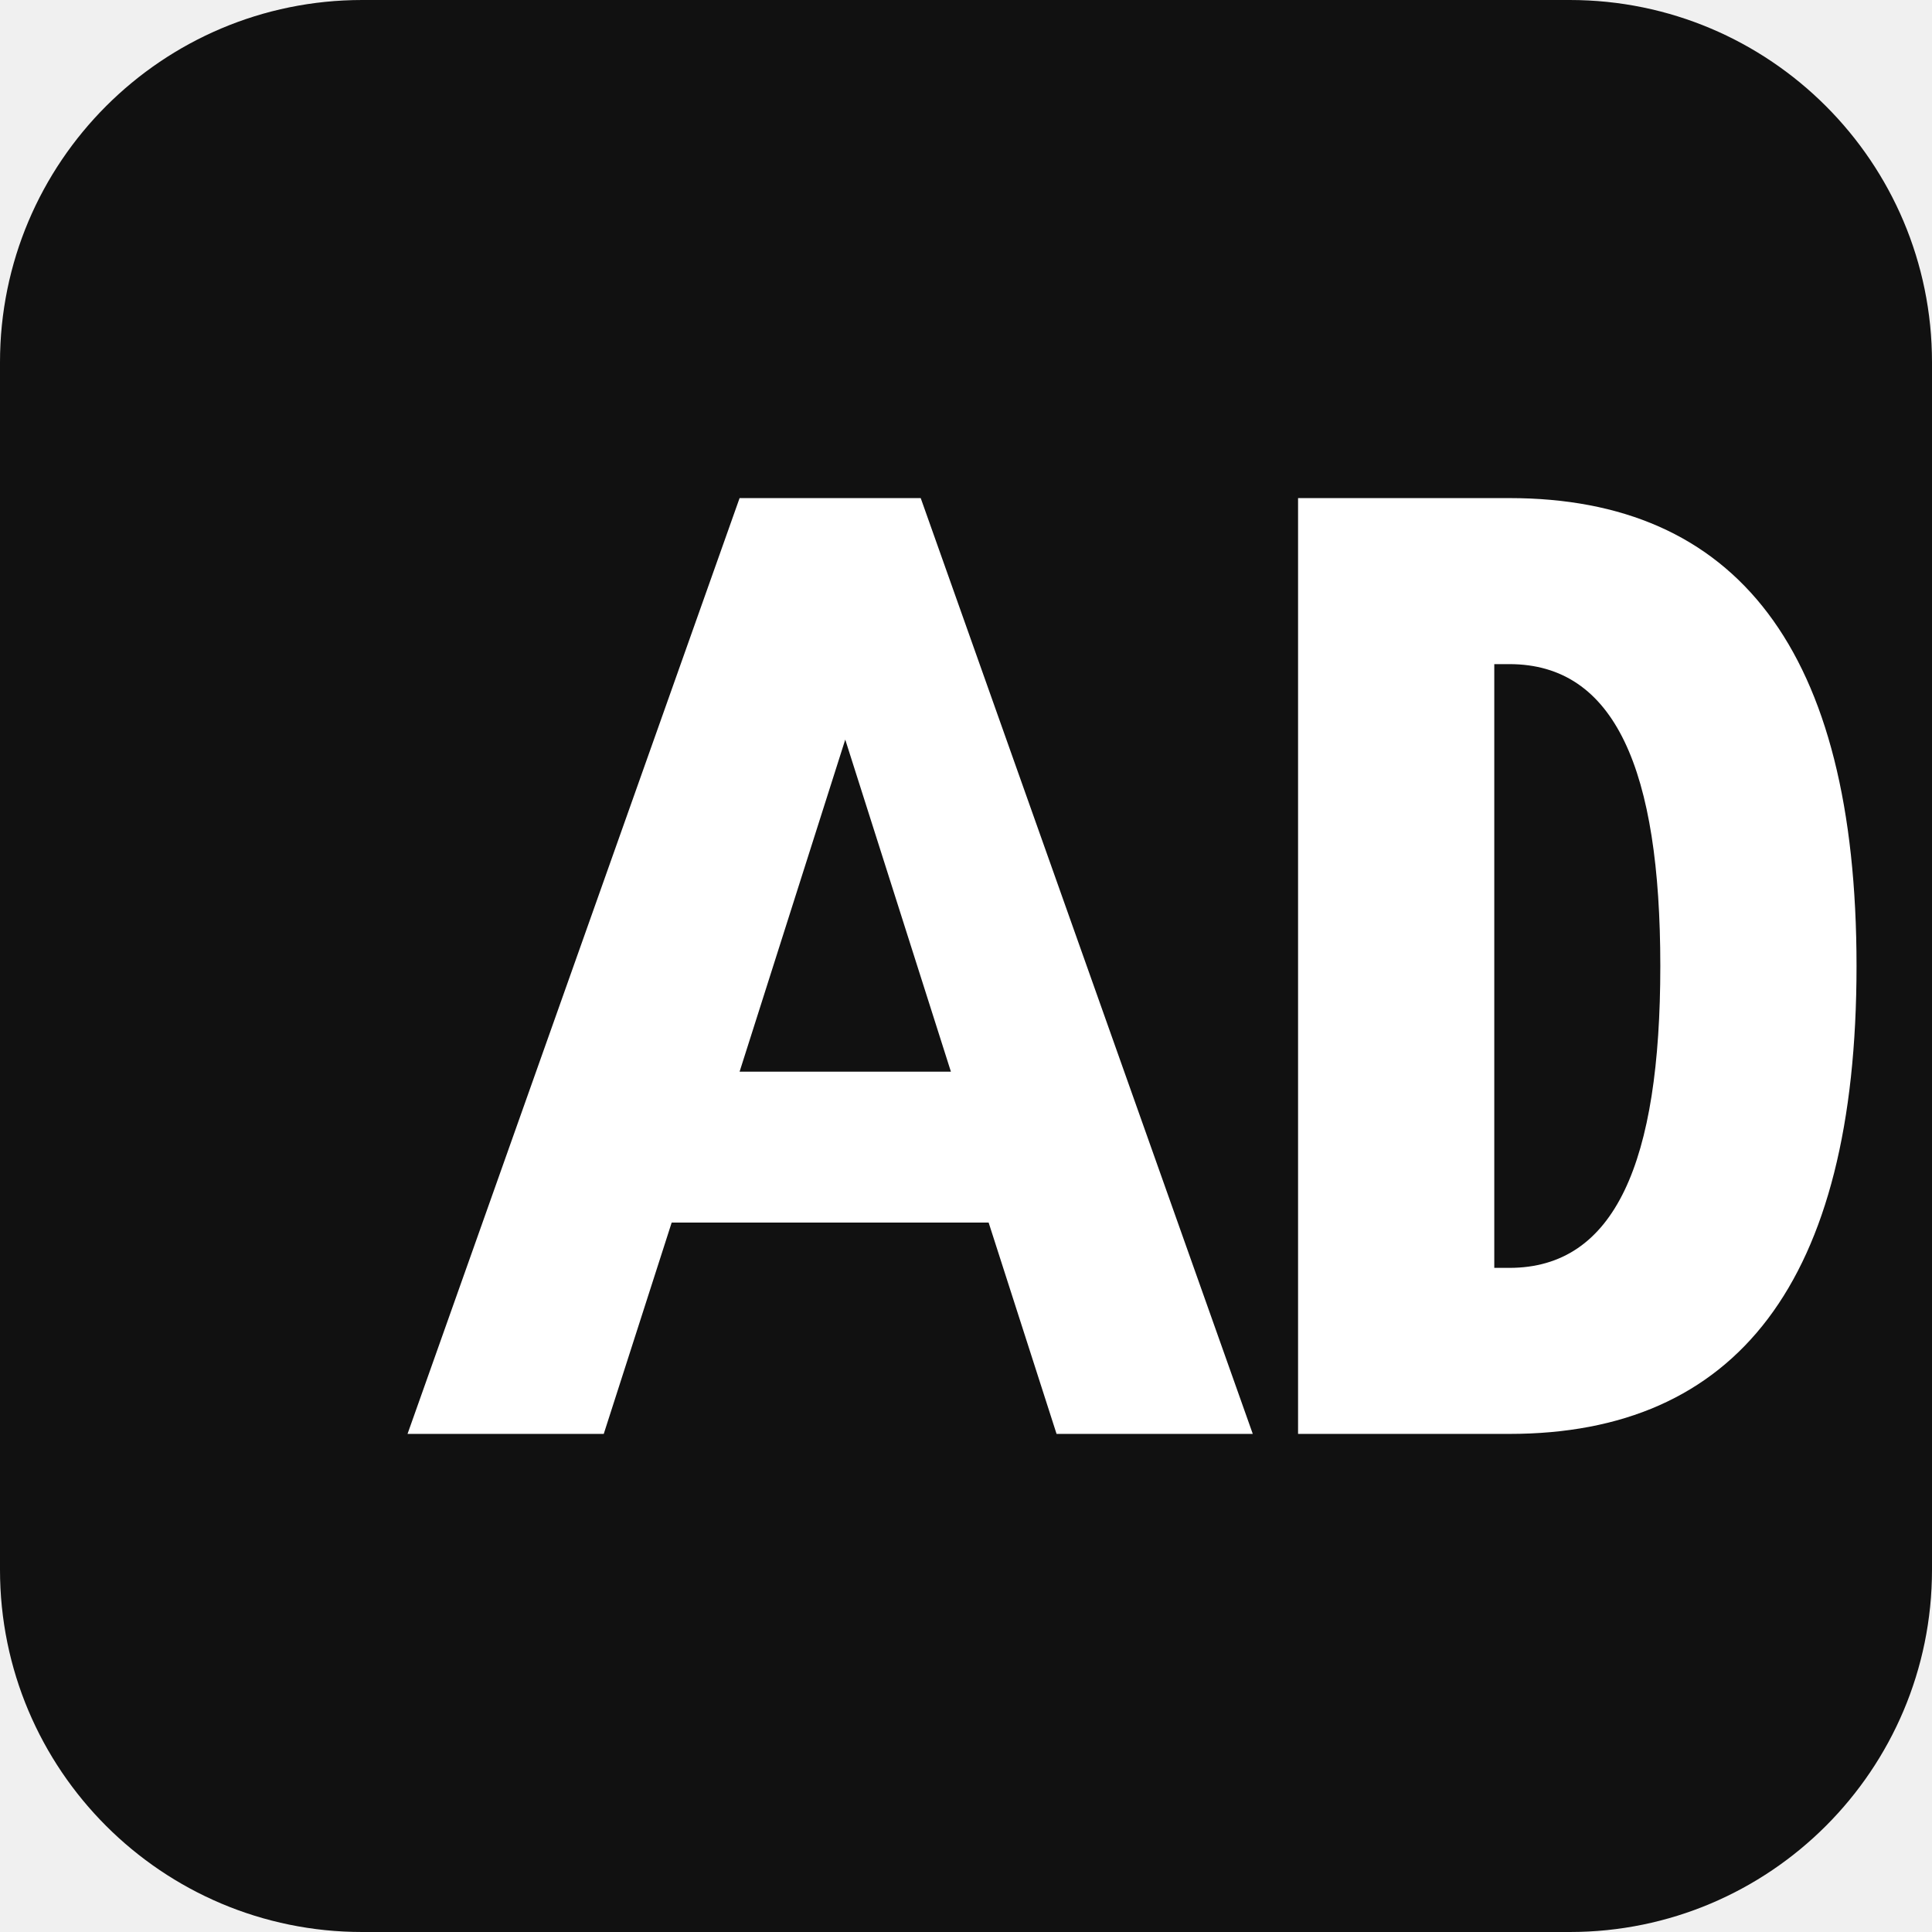
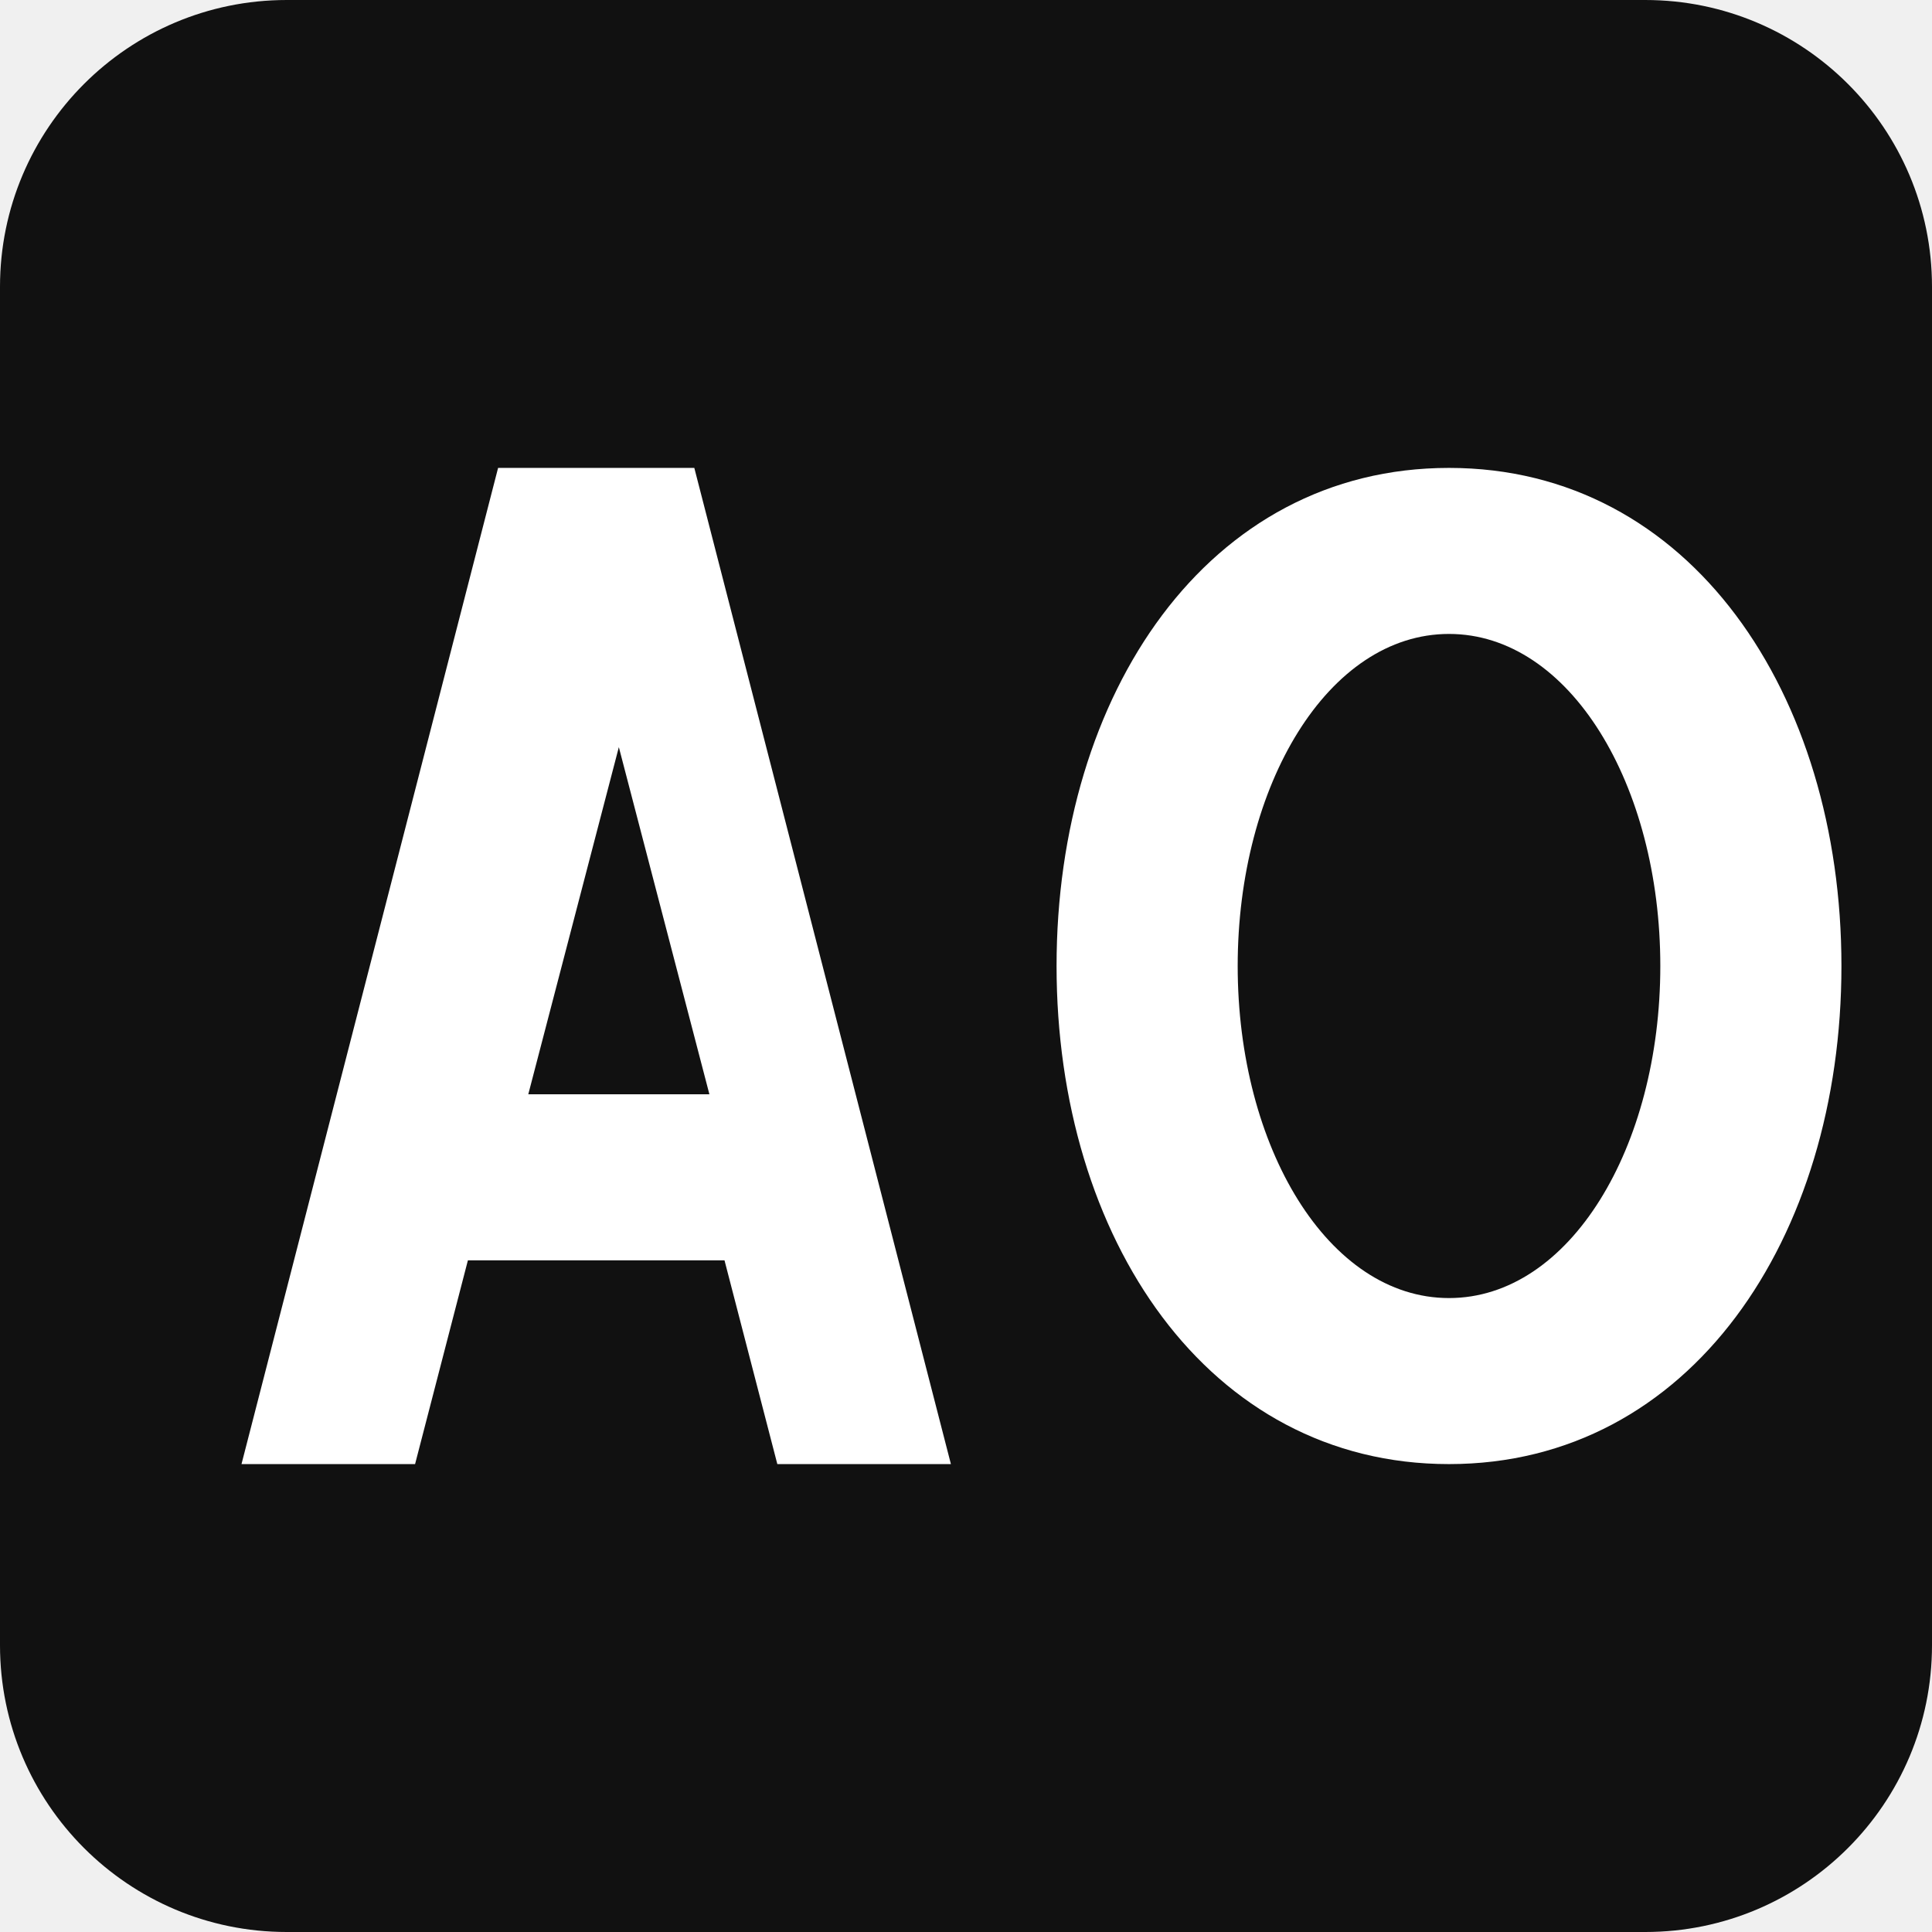
<svg xmlns="http://www.w3.org/2000/svg" viewBox="0 0 512 512">
-   <rect width="512" height="512" rx="96" fill="#111111" />
-   <path d="M108 380L196 132h48l88 248h-52l-18-56h-84l-18 56H108zm88-96h56l-28-88-28 88z" fill="#ffffff" />
-   <path d="M344 380V132h56c60 0 92 40 92 124s-32 124-92 124h-56zm52-44h4c28 0 40-28 40-80s-12-80-40-80h-4v160z" fill="#ffffff" />
+   <rect width="512" height="512" rx="76" fill="#111" />
+   <path fill="#fff" d="M64 388l68-264h52l68 264h-46l-14-54H124l-14 54H64zm76-98h48l-24-92-24 92z" />
+   <path fill="#fff" d="M280 256c0-72 40-132 104-132s104 60 104 132-40 132-104 132-104-60-104-132zm48 0c0 48 24 88 56 88s56-40 56-88-24-88-56-88-56 40-56 88z" />
</svg>
